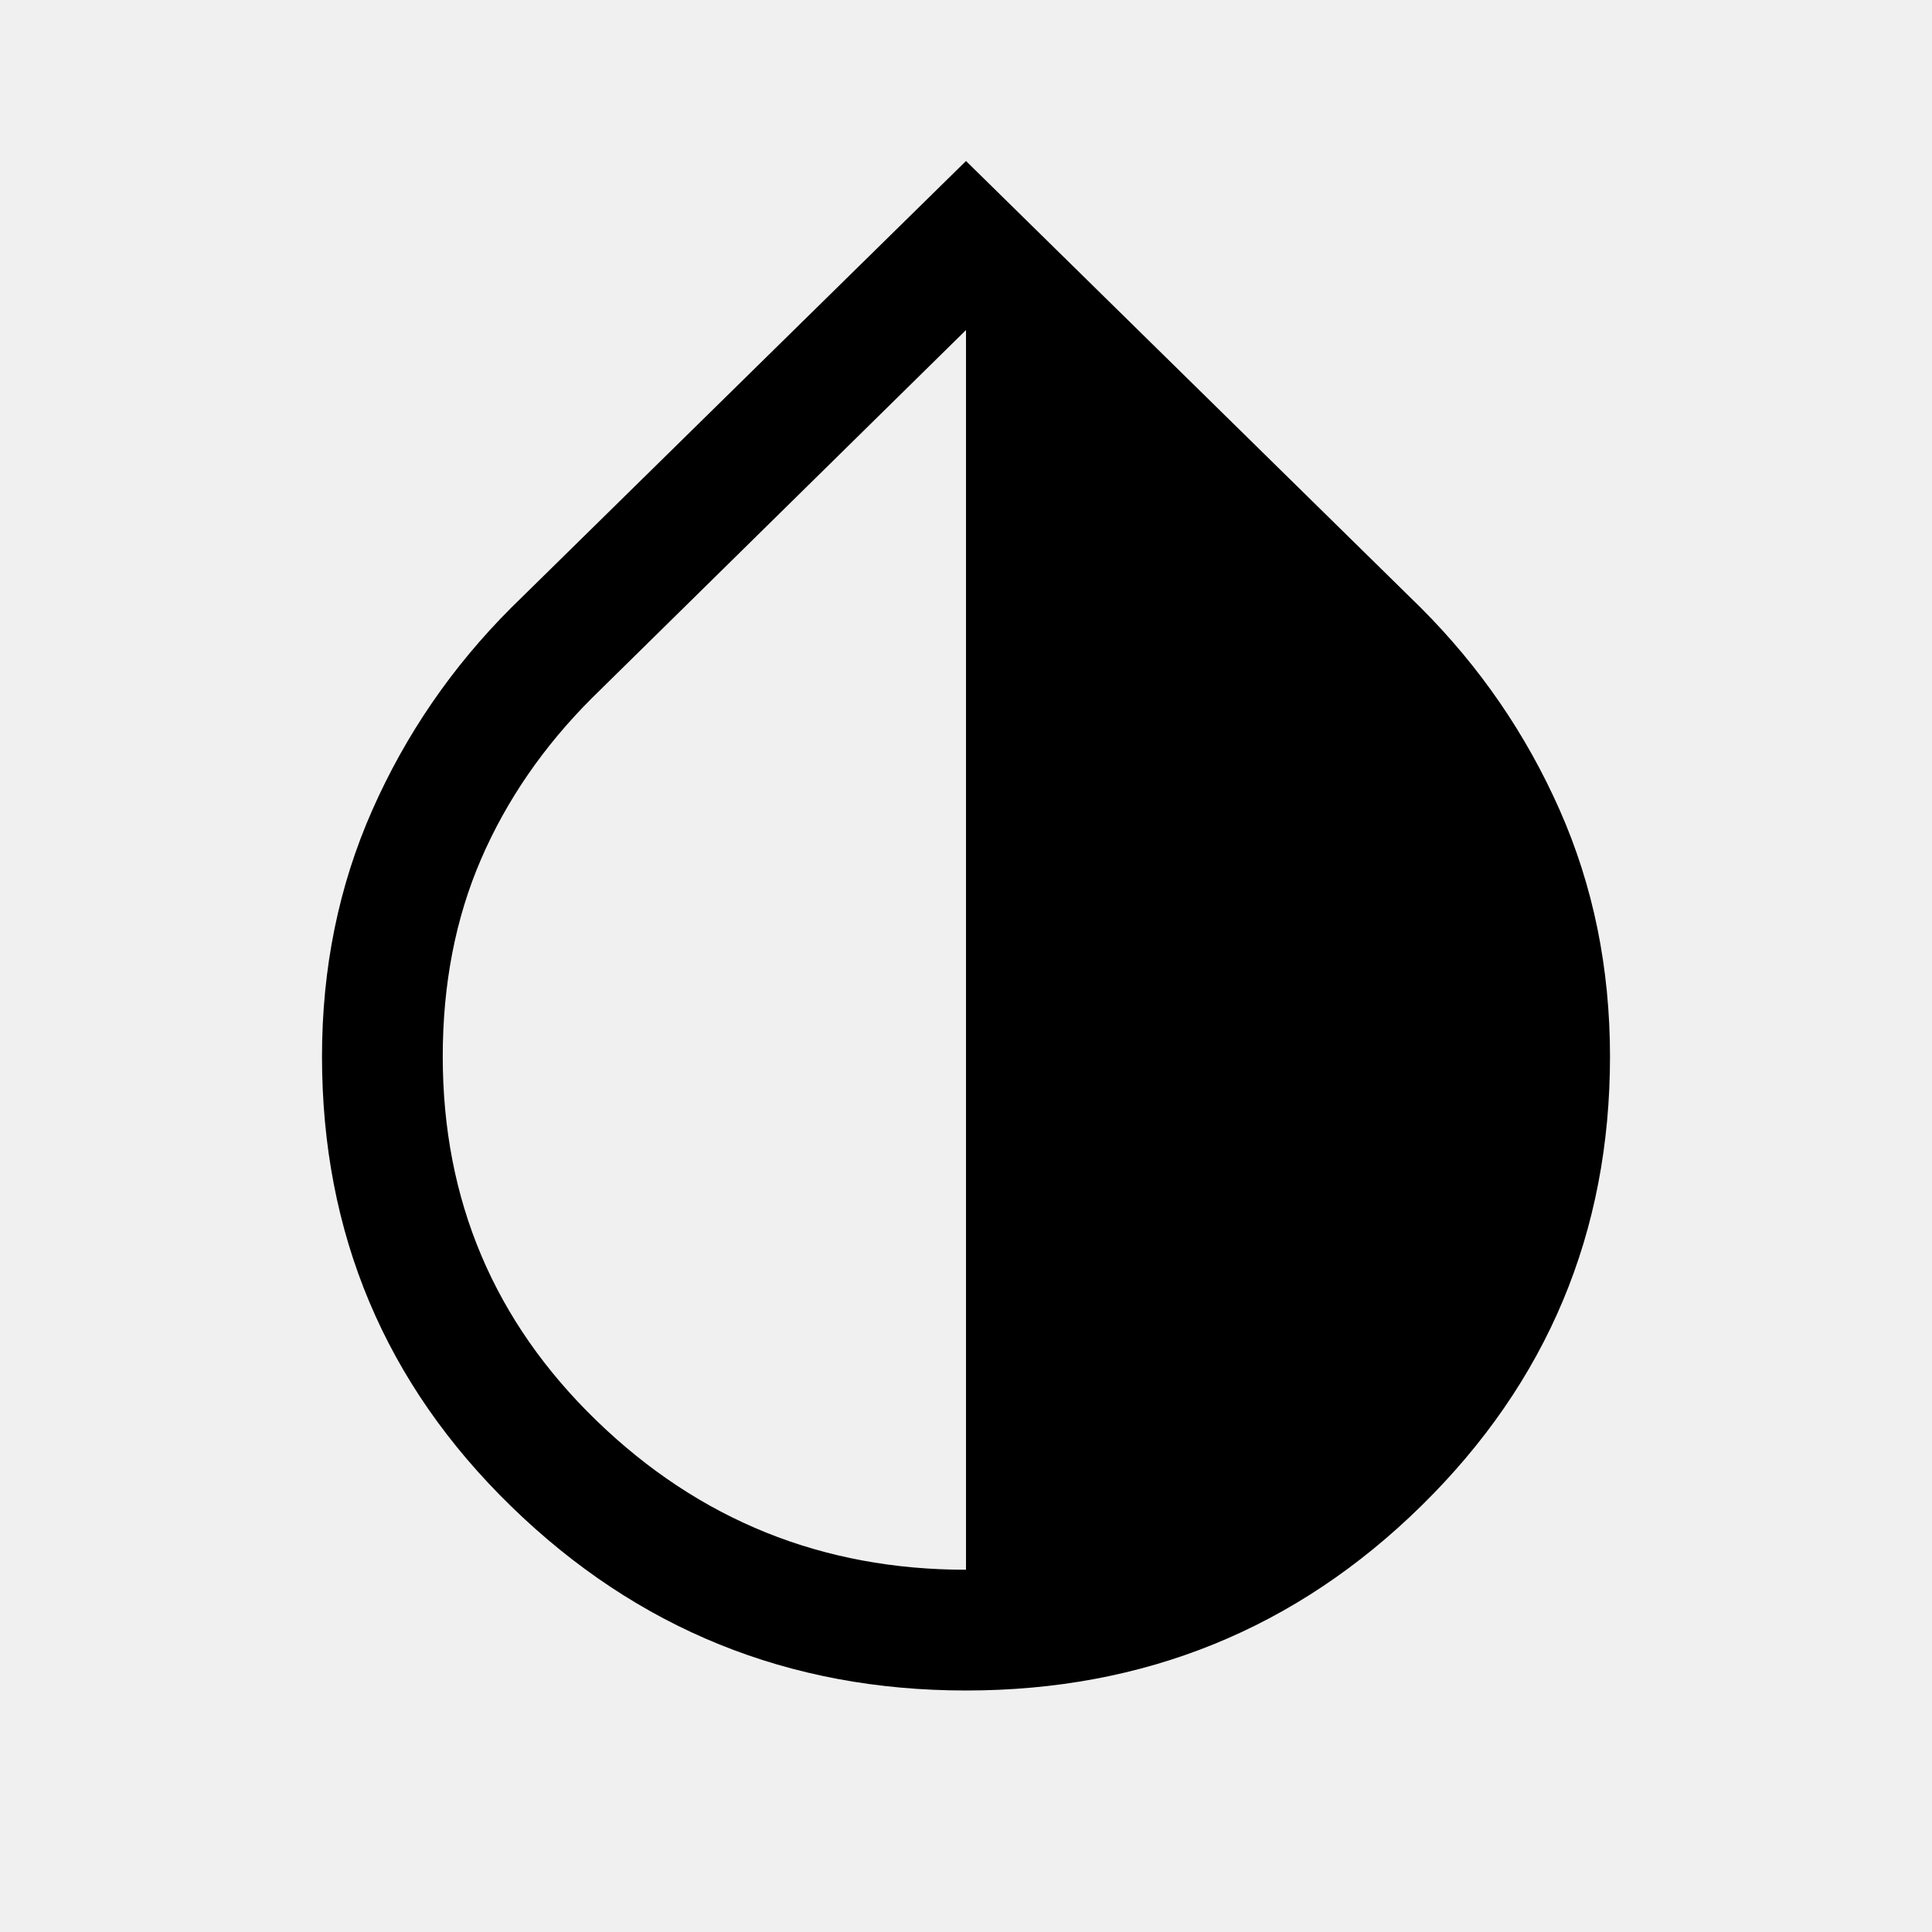
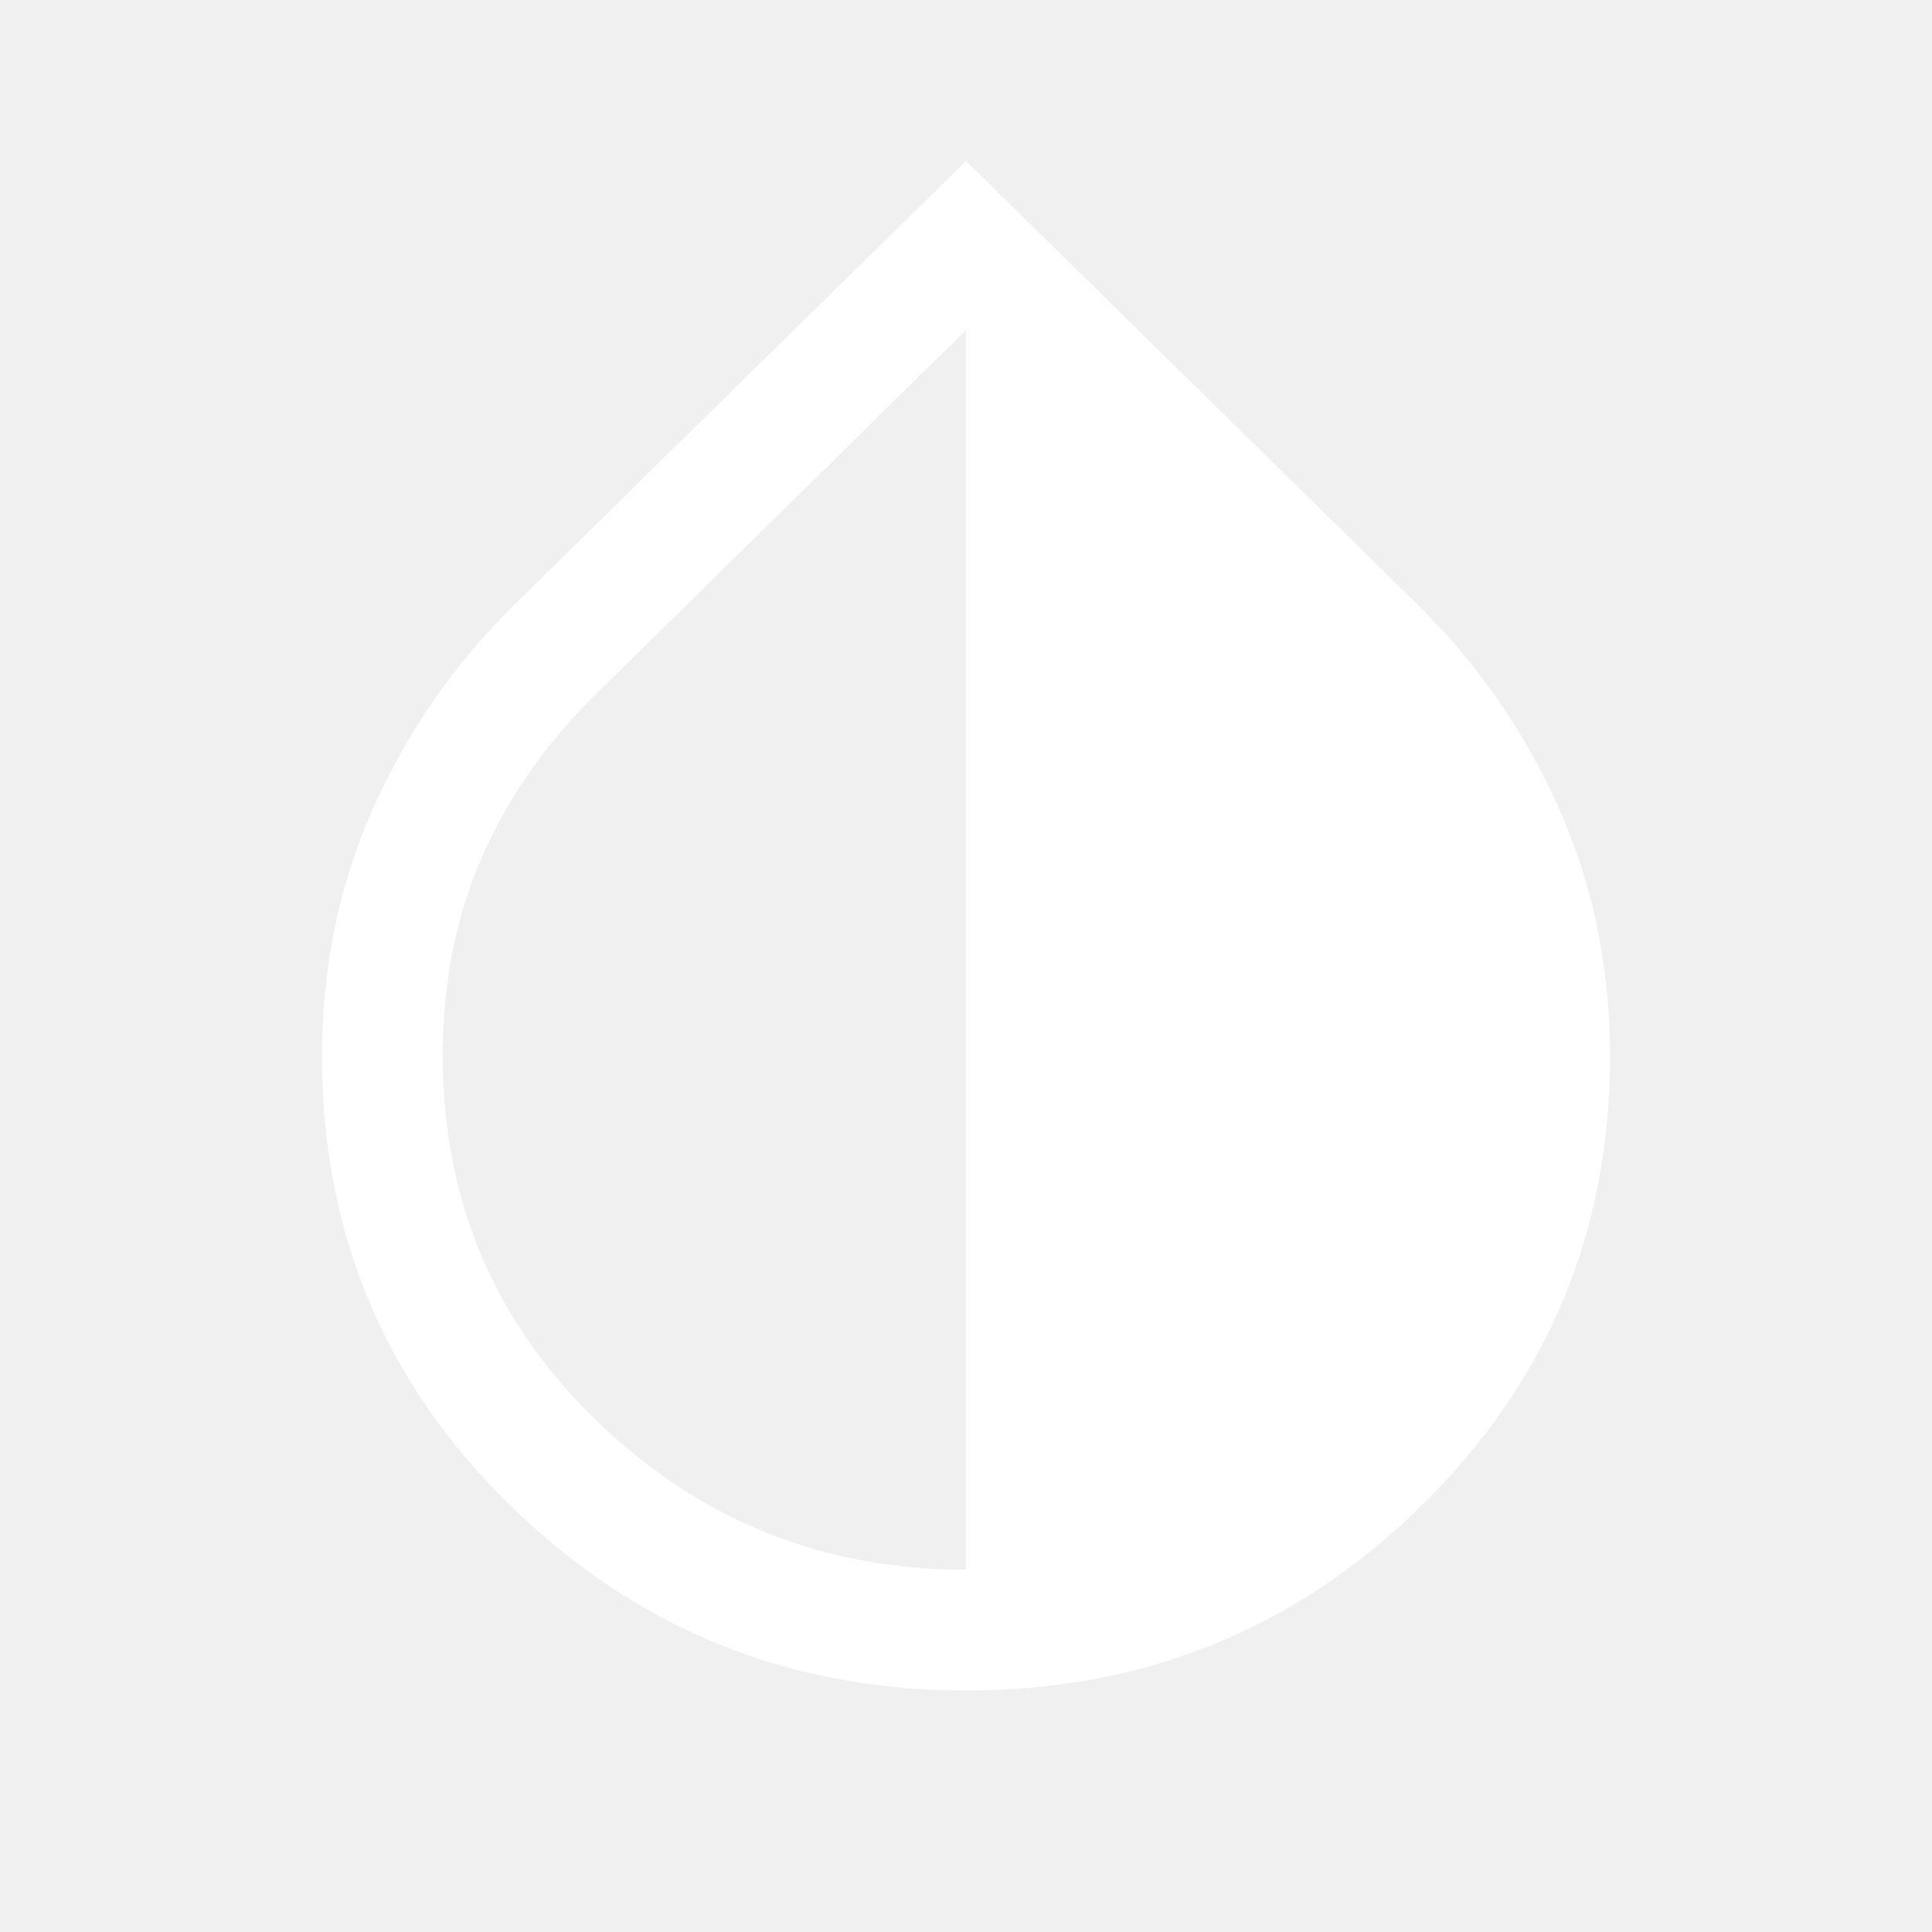
- <svg xmlns="http://www.w3.org/2000/svg" height="48" viewBox="0 96 960 960" width="48">
+ <svg xmlns="http://www.w3.org/2000/svg" height="26" fill="white" viewBox="0 96 960 960" width="26">
  <path d="M480 936q-132 0-226-91.5T160 621q0-66 25-122.5T254 398l226-222 226 222q44 44 69 100.5T800 621q0 131-93.5 223T480 936Zm0-60V260L294 443q-36 36-55 80t-19 98q0 107 76.5 181T480 876Z" />
</svg>
